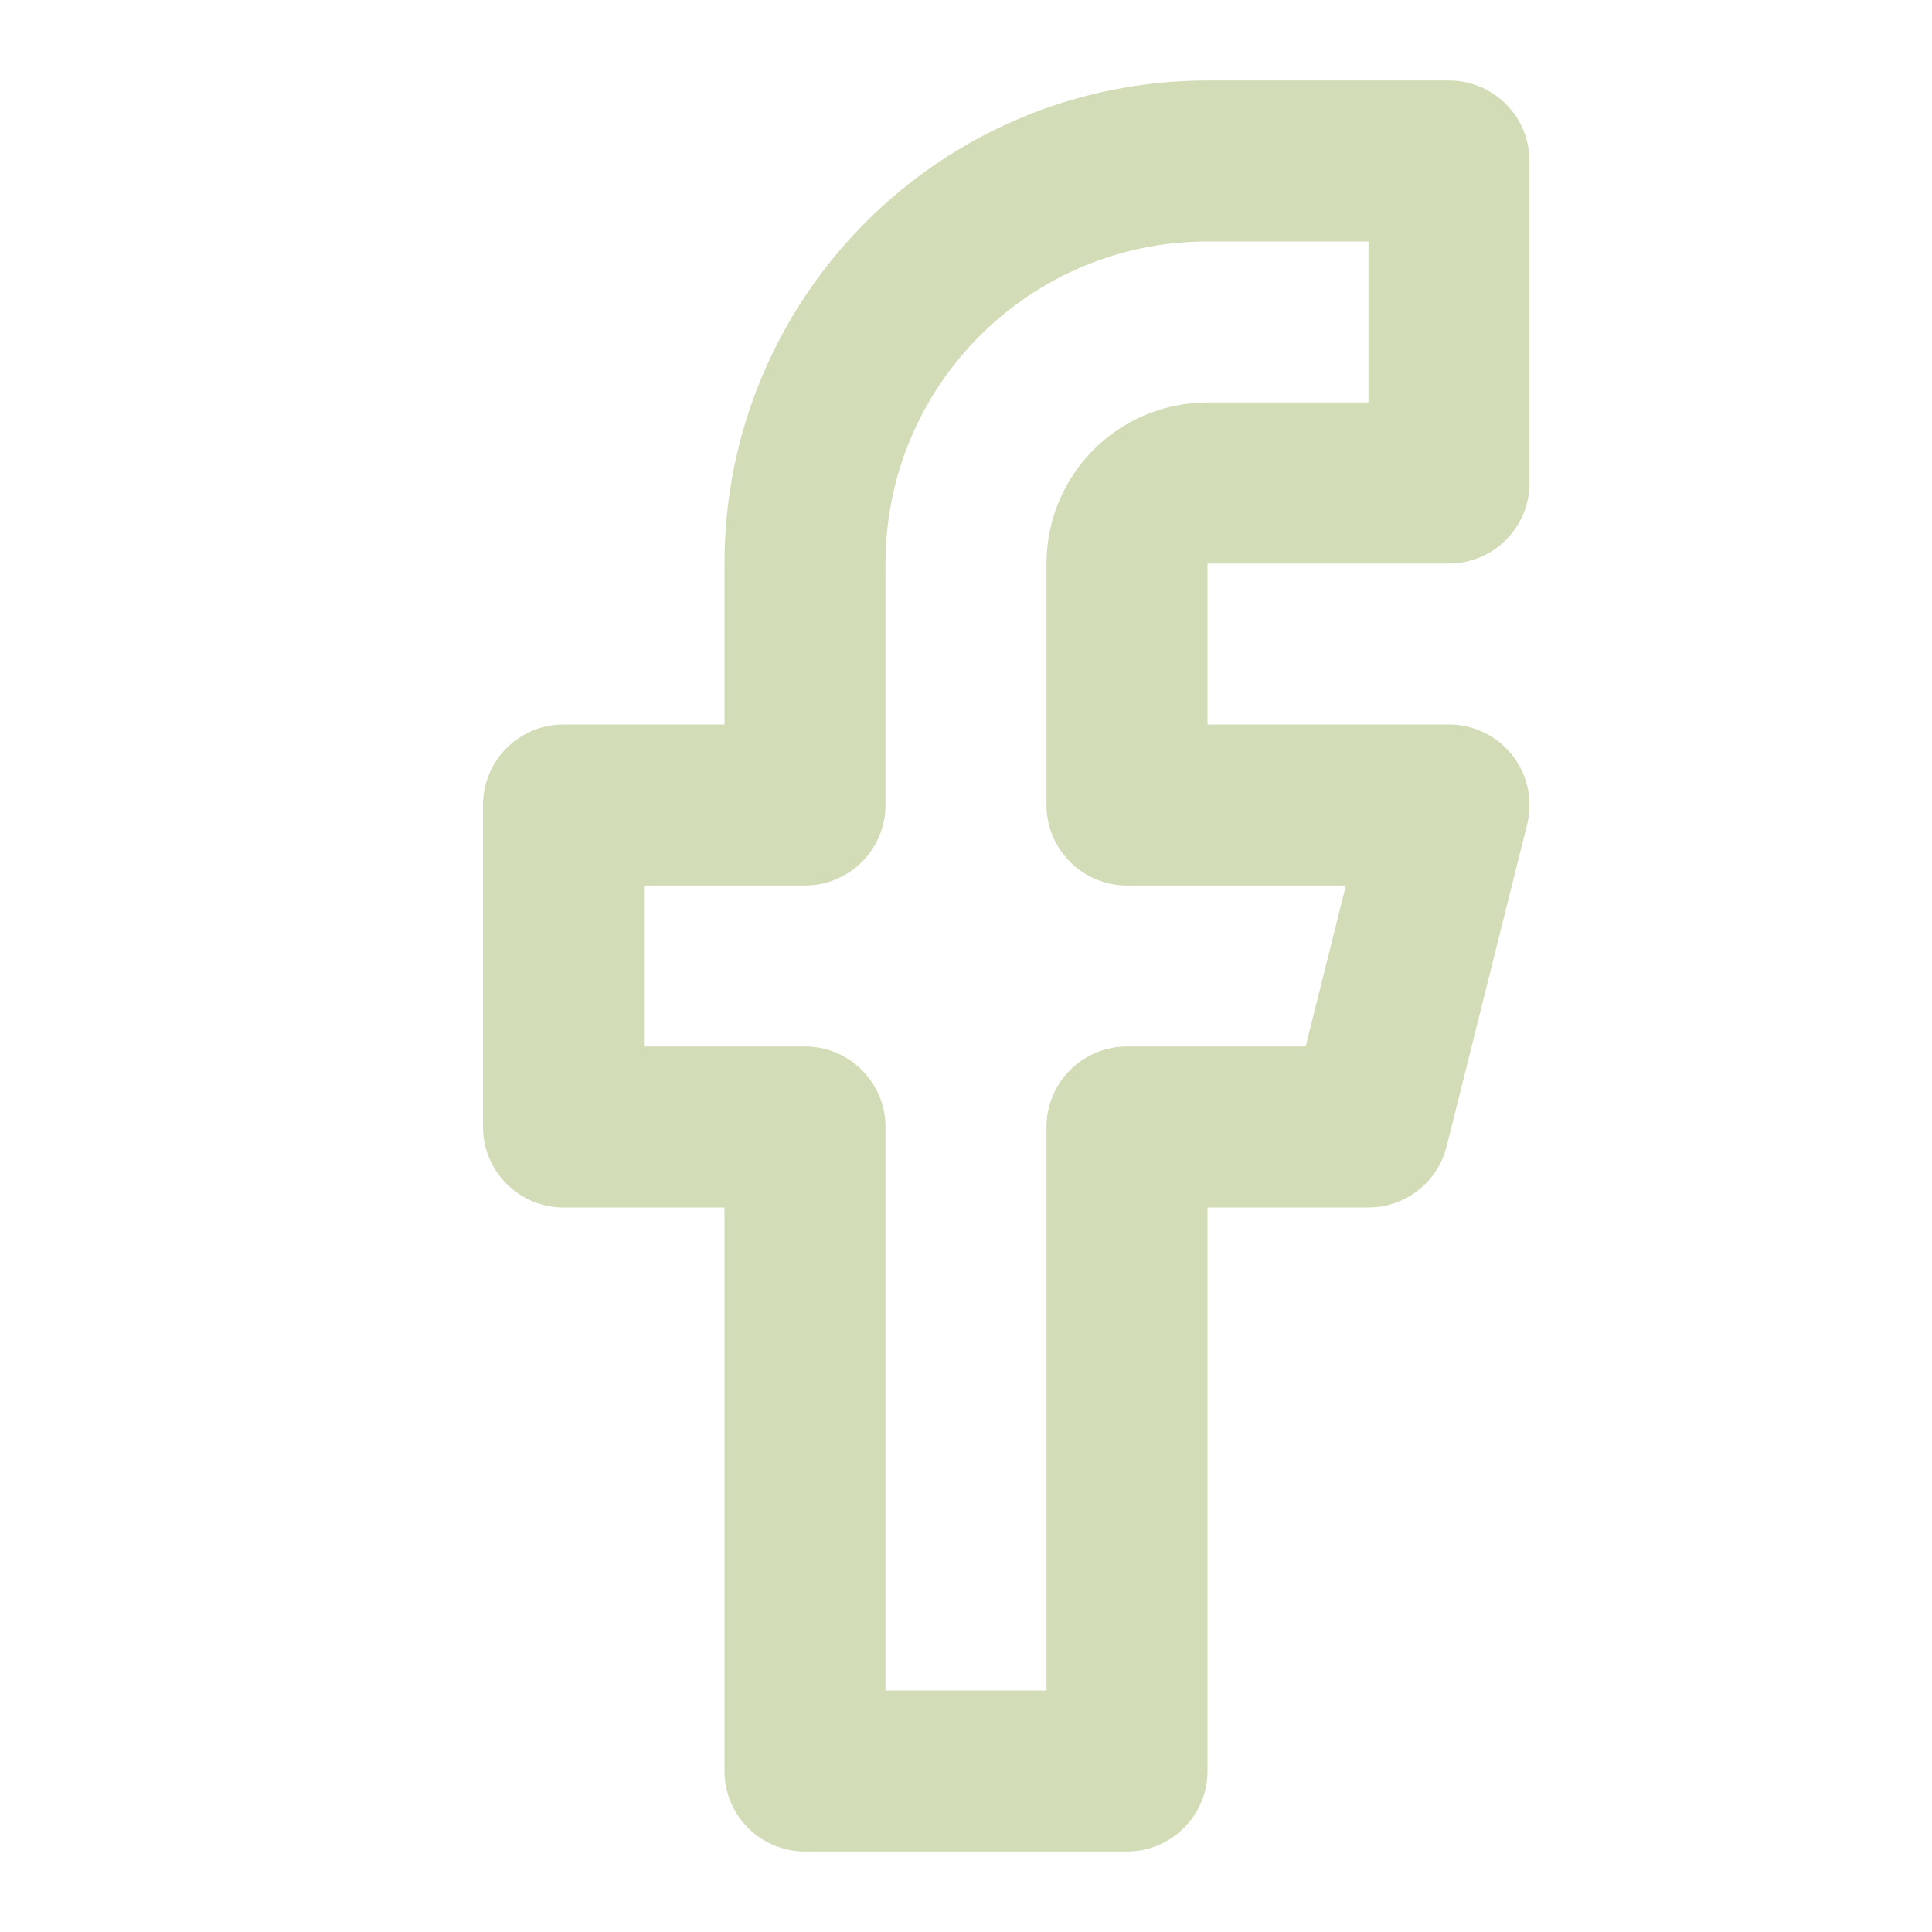
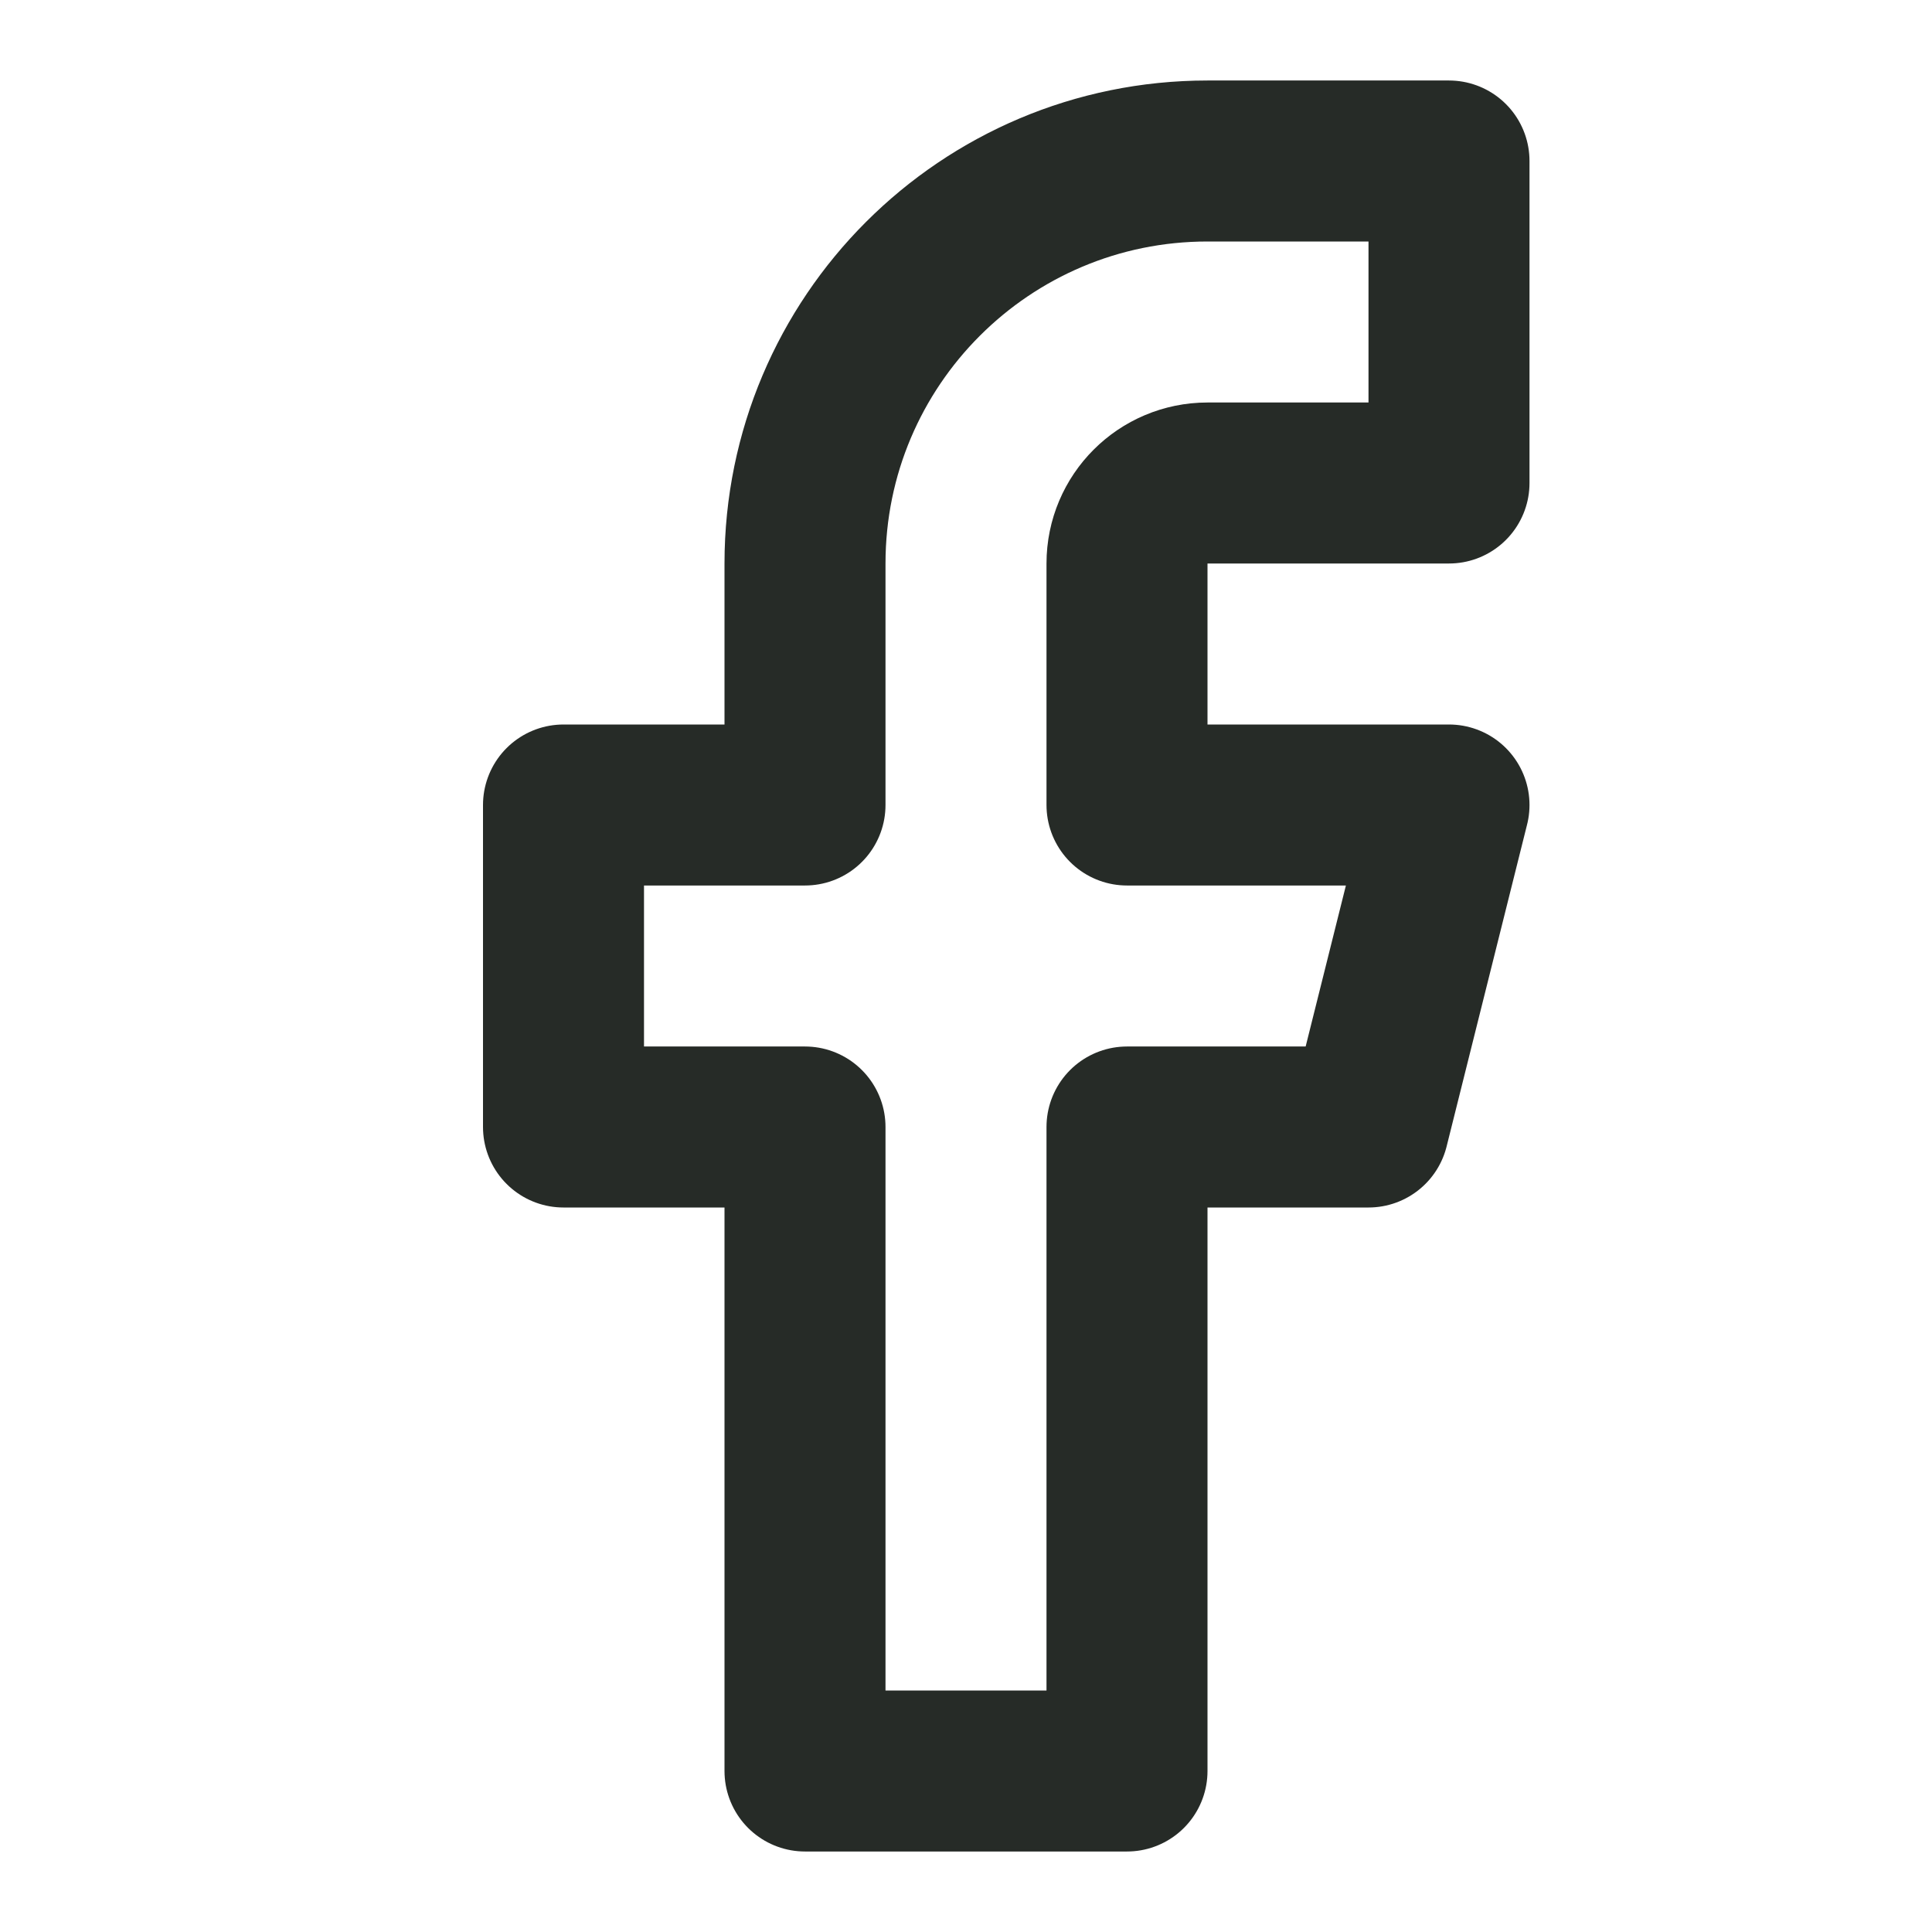
- <svg xmlns="http://www.w3.org/2000/svg" width="24" height="24" viewBox="0 0 24 24" fill="none" stroke="#d2dcb6" stroke-width="2" stroke-linecap="round" stroke-linejoin="round" class="feather feather-facebook">
+ <svg xmlns="http://www.w3.org/2000/svg" width="24" height="24" viewBox="0 0 24 24" fill="none" stroke="#262b27" stroke-width="2" stroke-linecap="round" stroke-linejoin="round" class="feather feather-facebook">
  <path d="M18 2h-3a5 5 0 0 0-5 5v3H7v4h3v8h4v-8h3l1-4h-4V7a1 1 0 0 1 1-1h3z" />
</svg>
